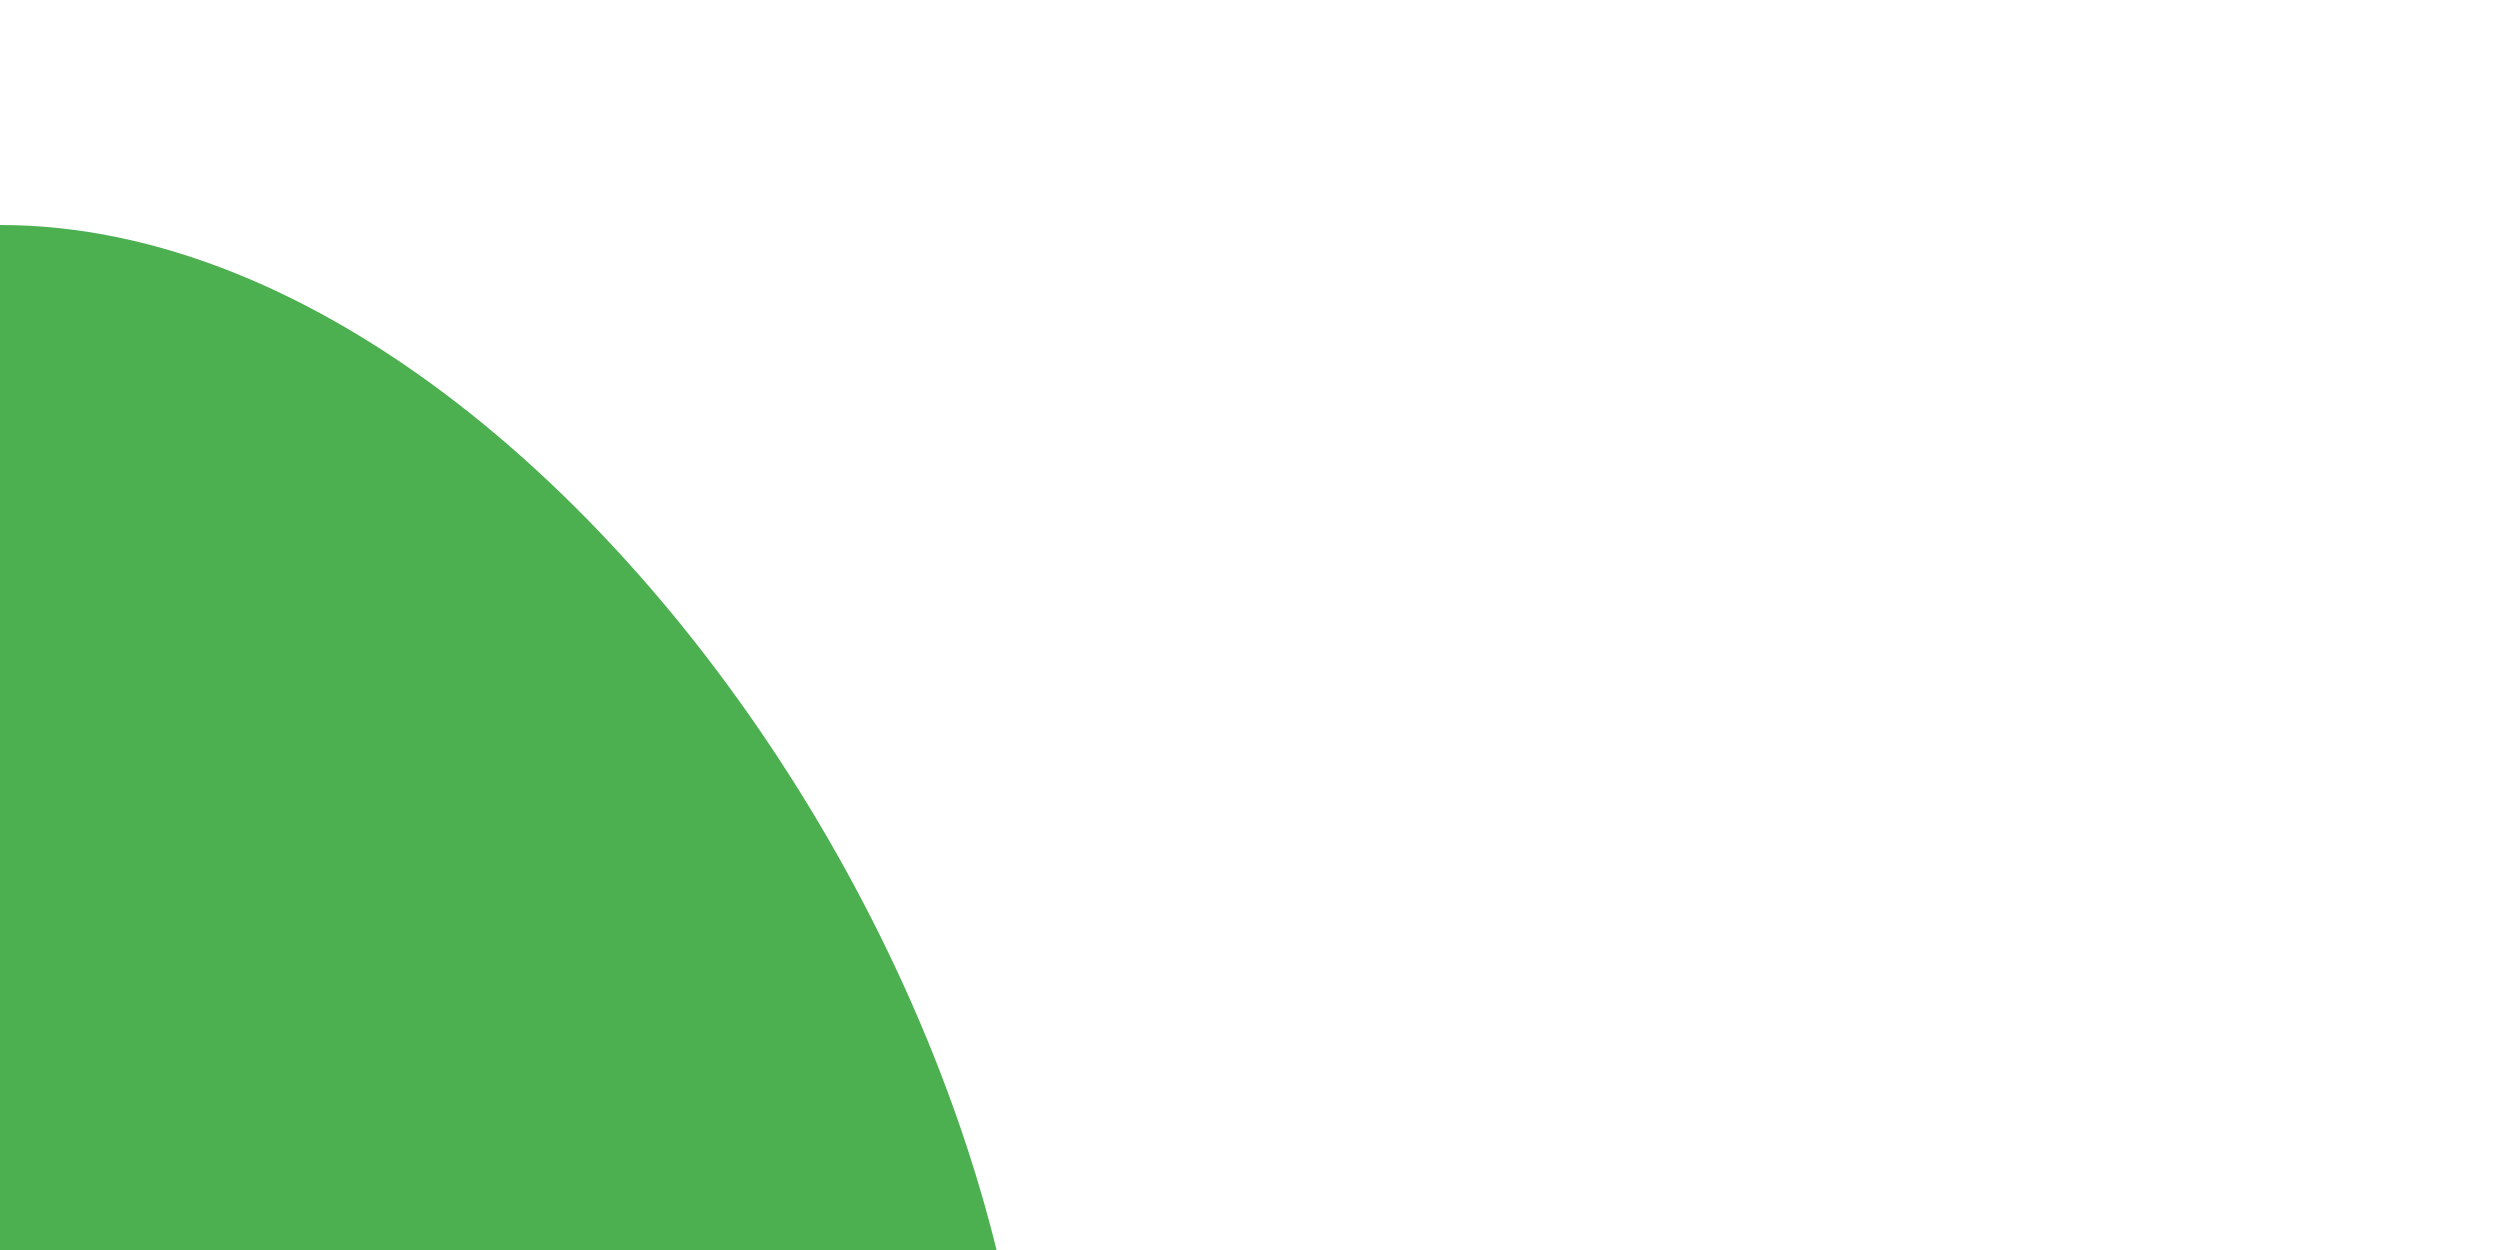
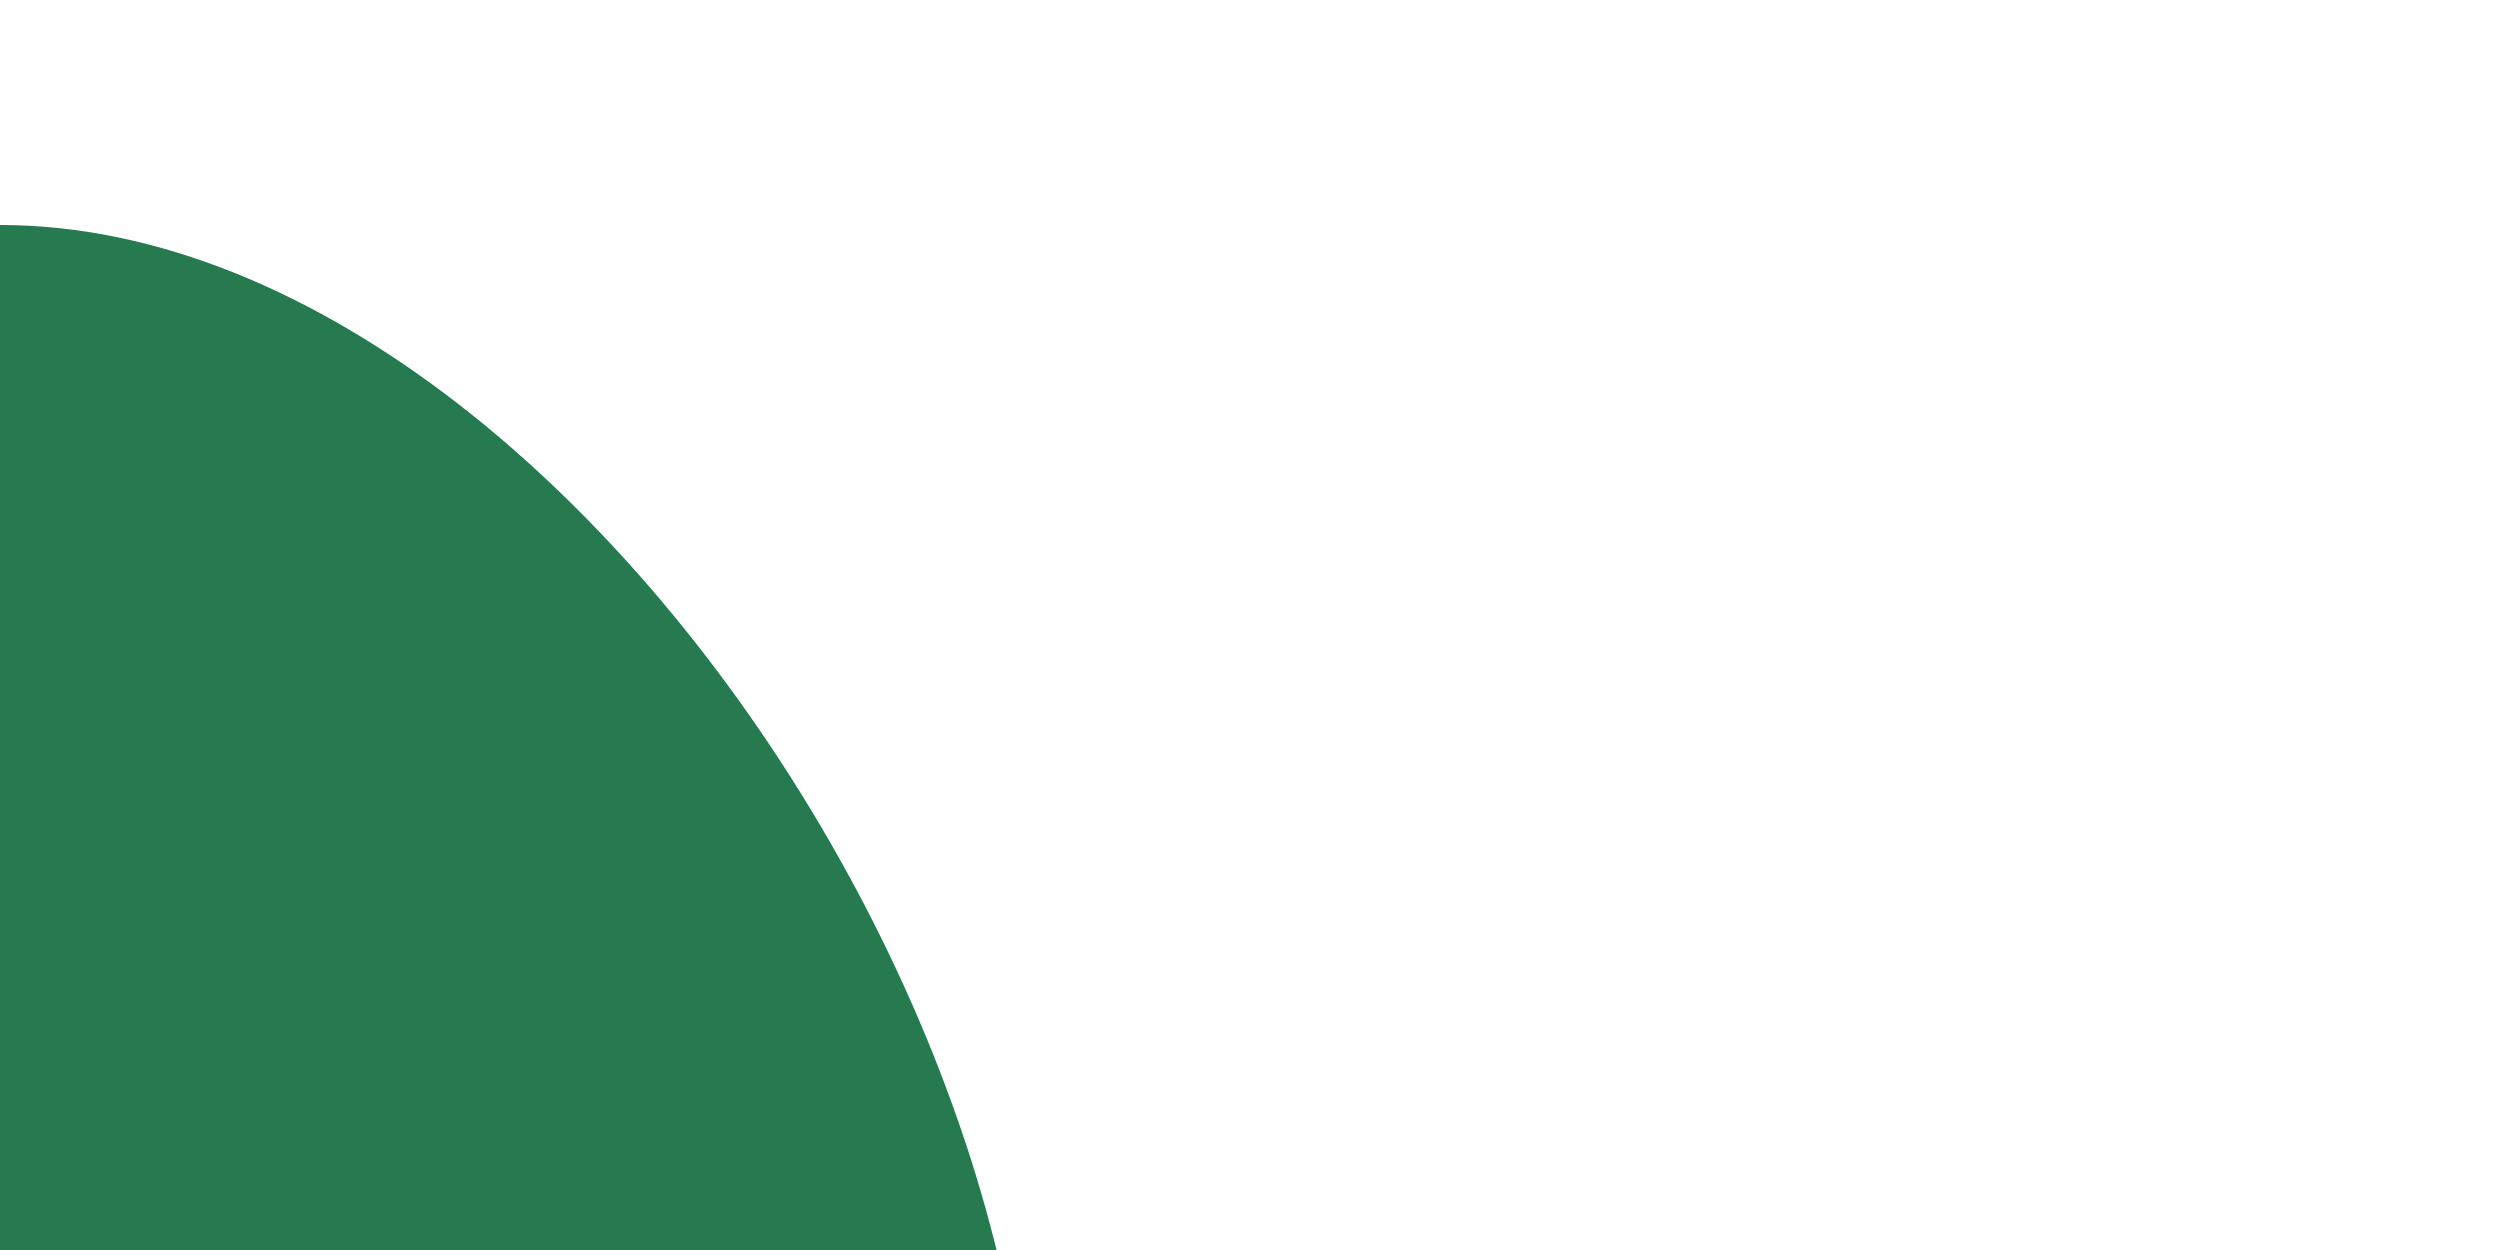
<svg xmlns="http://www.w3.org/2000/svg" id="visual" viewBox="0 0 900 450" width="900" height="450" version="1.1">
  <g transform="translate(5.684341886080802e-14 474.4)">
-     <path d="M341 197C227.3 393.8 -227.3 393.8 -341 197C-454.7 0.2 -227.3 -393.4 0 -393.4C227.3 -393.4 454.7 0.2 341 197" fill="#4caf50" />
+     <path d="M341 197C227.3 393.8 -227.3 393.8 -341 197C-454.7 0.2 -227.3 -393.4 0 -393.4C227.3 -393.4 454.7 0.2 341 197" fill="#277950" />
  </g>
</svg>
